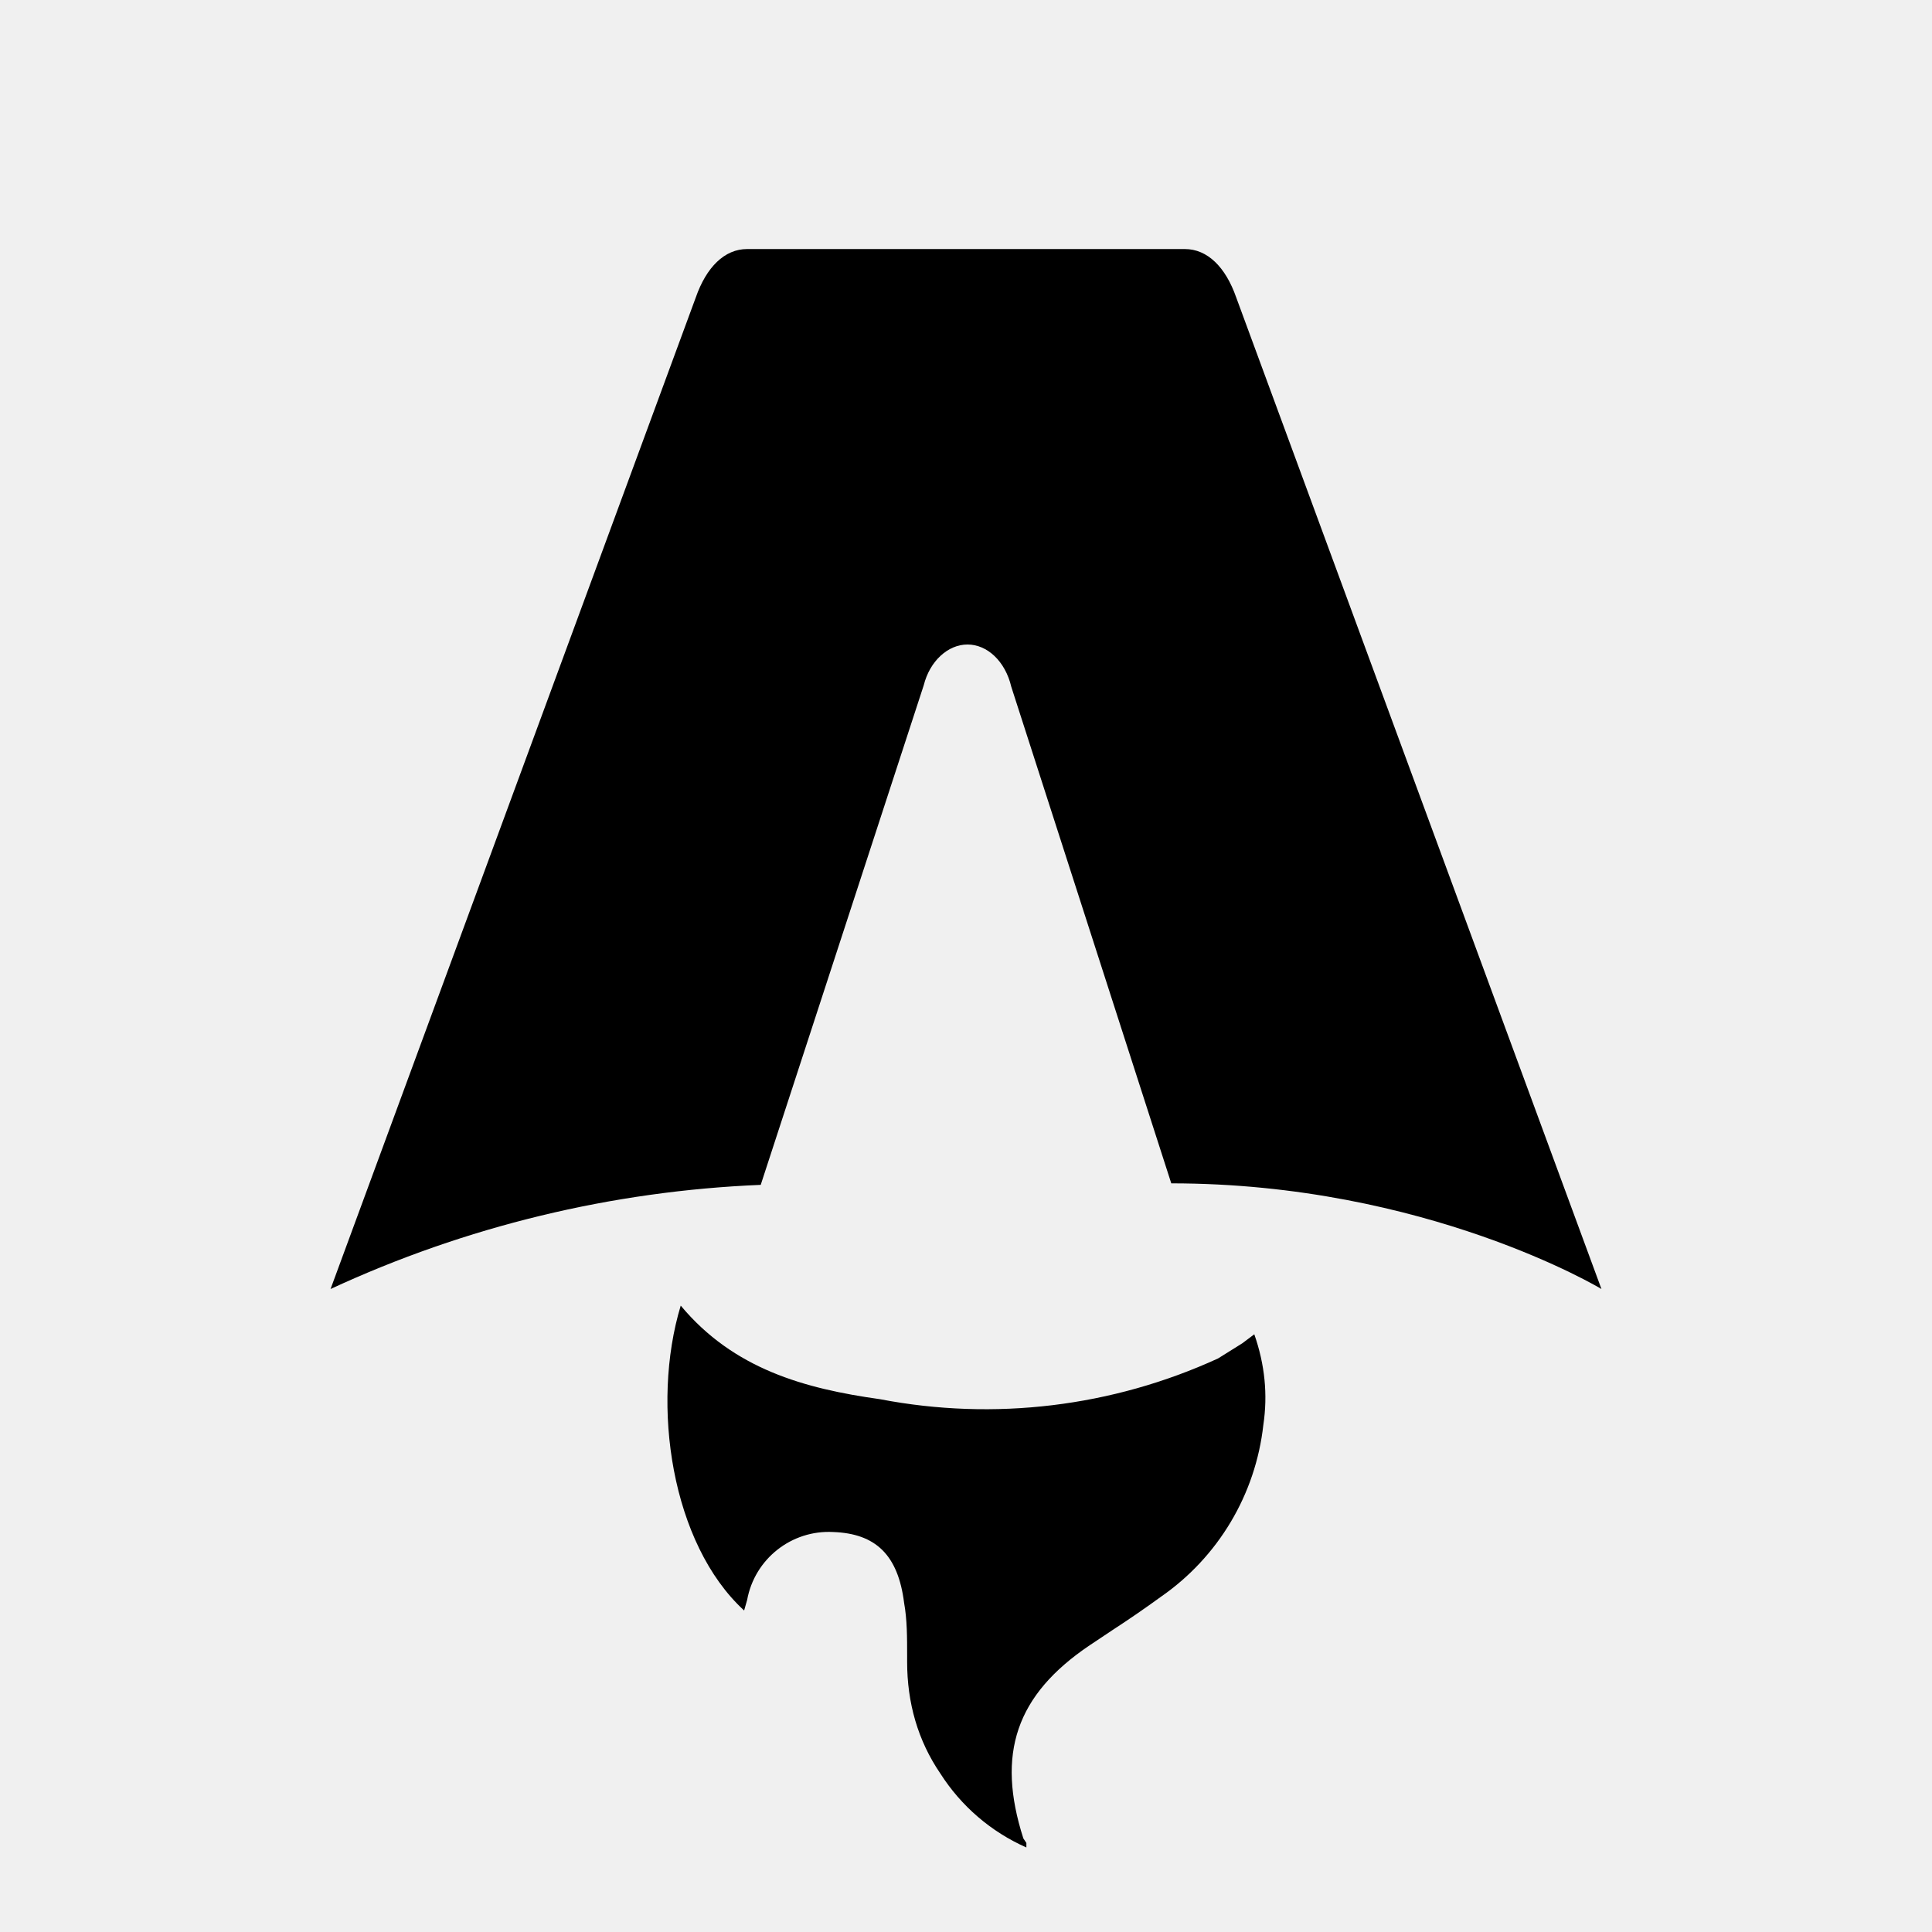
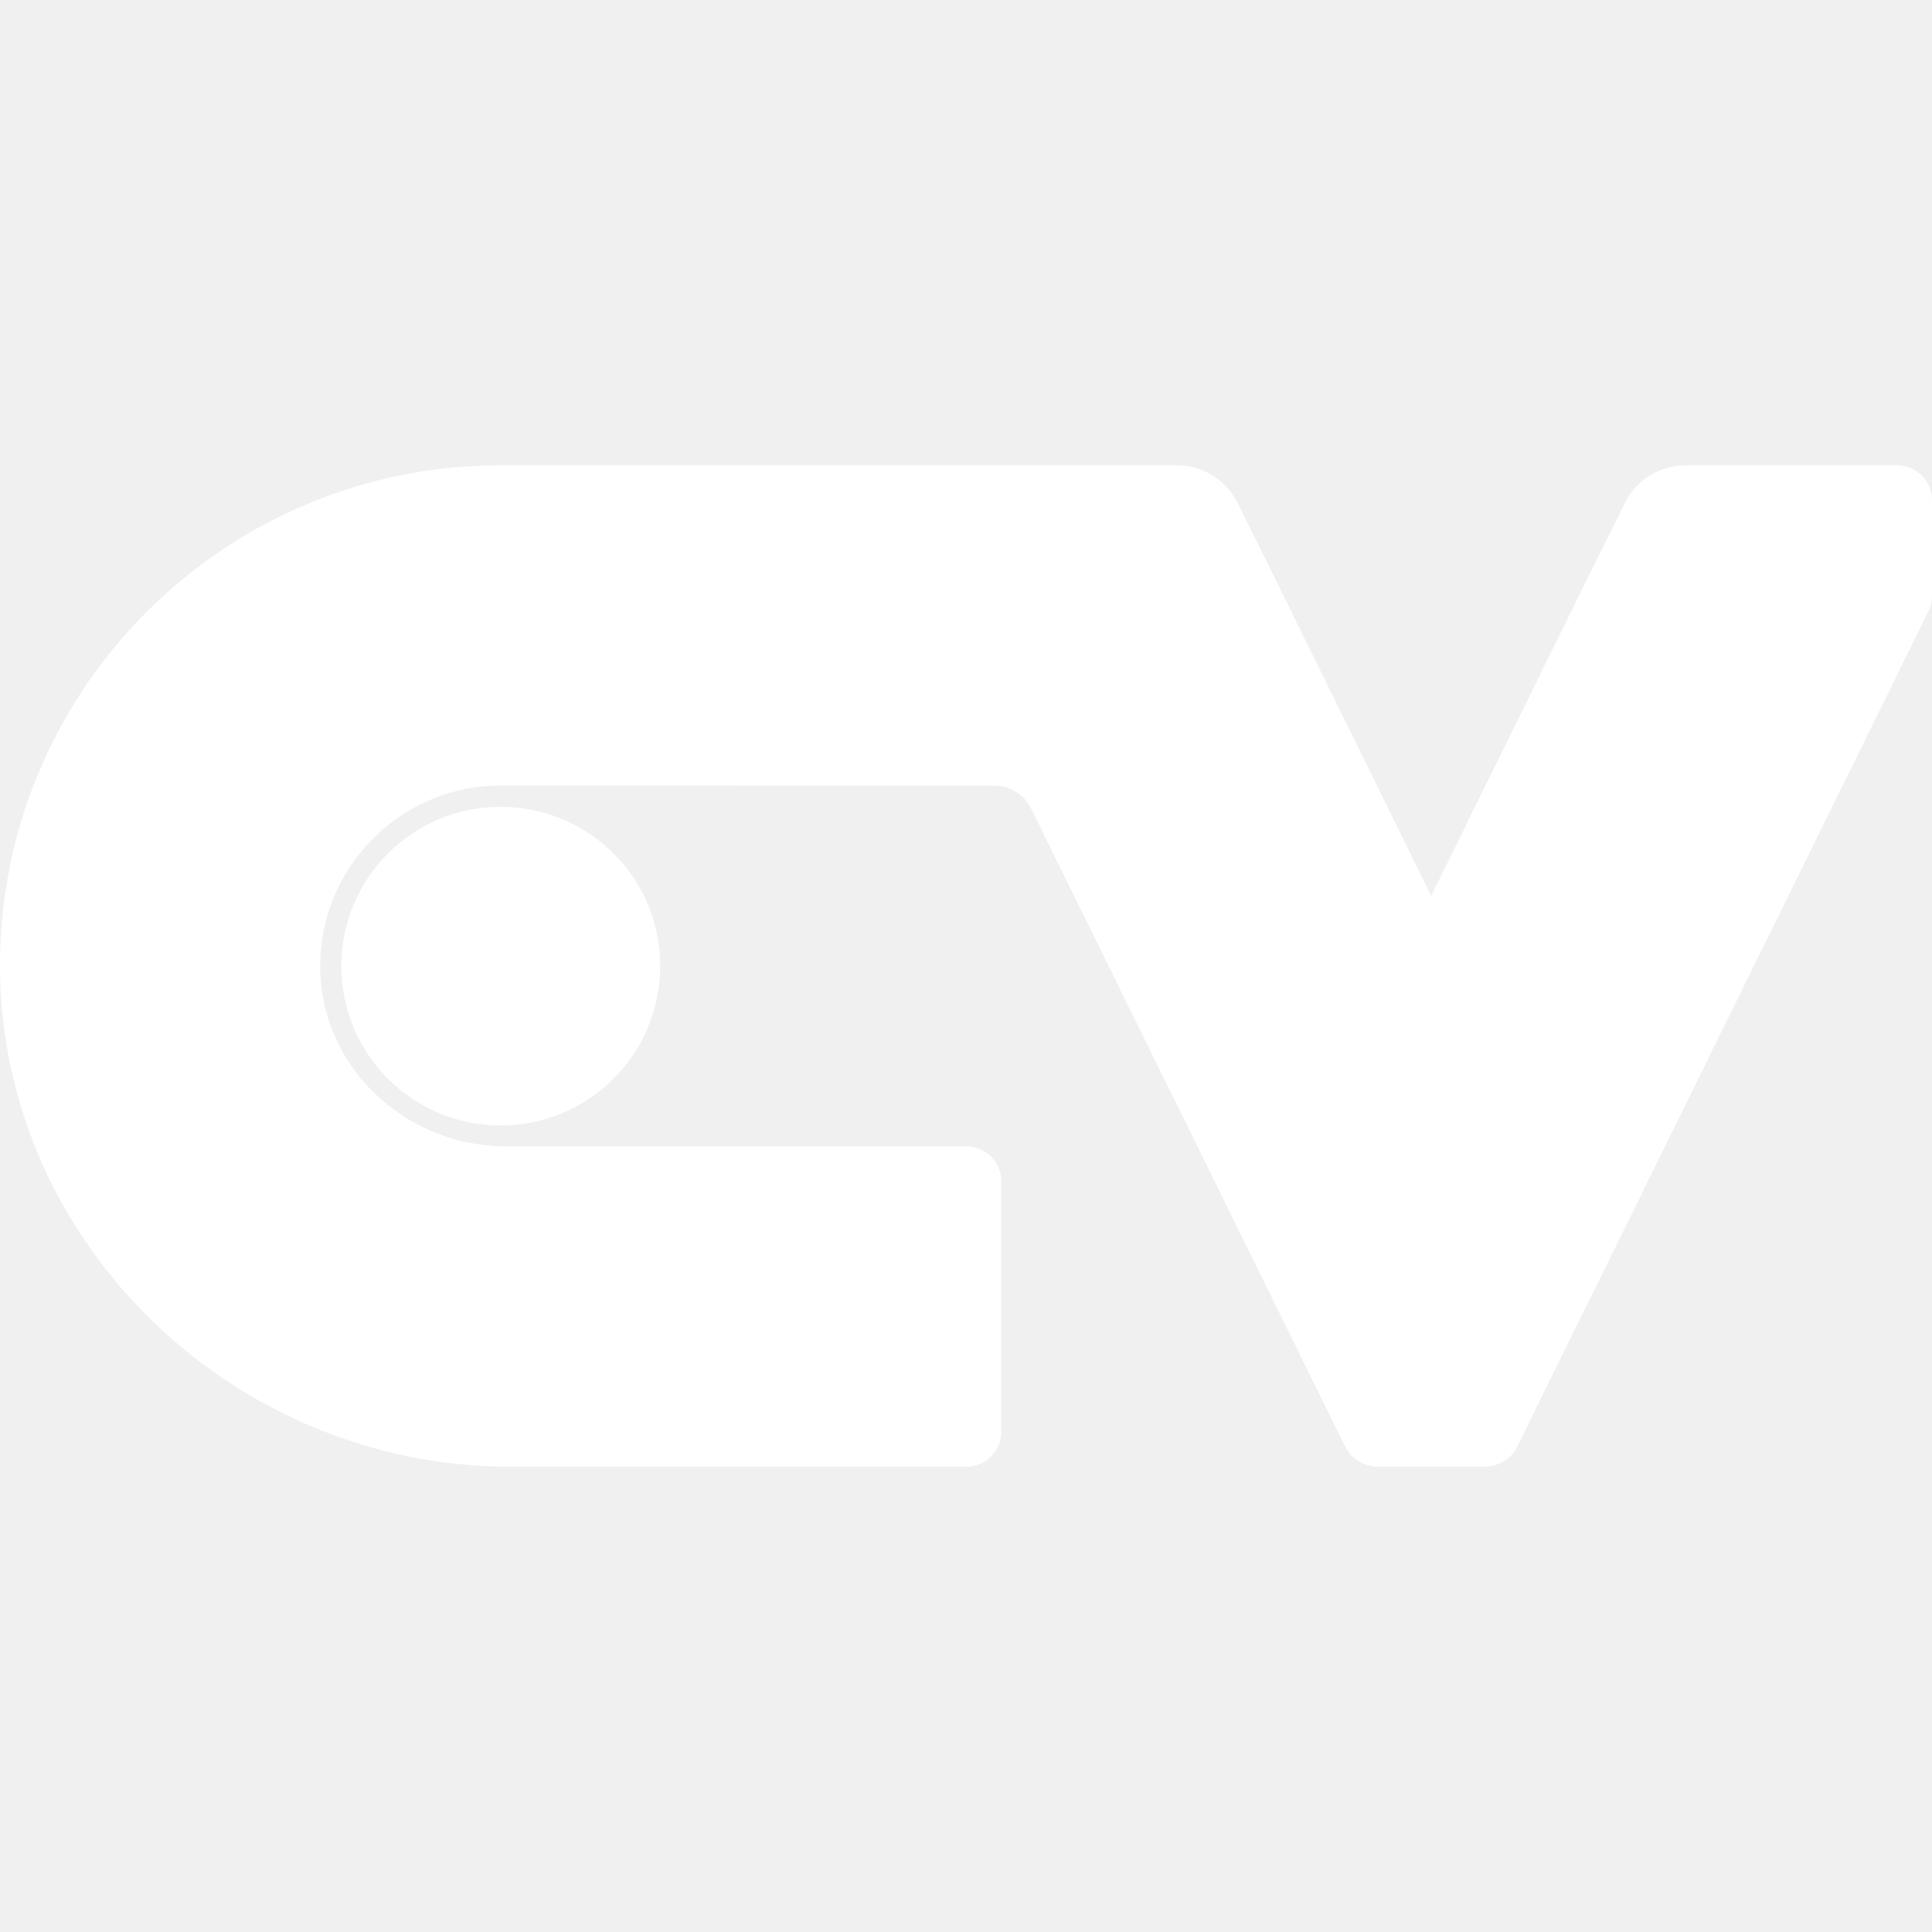
- <svg xmlns="http://www.w3.org/2000/svg" fill="none" viewBox="0 0 128 128">
-   <path d="M50.4 78.5a75.1 75.1 0 0 0-28.5 6.9l24.2-65.7c.7-2 1.9-3.2 3.4-3.2h29c1.5 0 2.7 1.2 3.4 3.2l24.2 65.7s-11.6-7-28.5-7L67 45.5c-.4-1.7-1.6-2.8-2.9-2.8-1.3 0-2.5 1.1-2.9 2.7L50.4 78.5Zm-1.1 28.2Zm-4.2-20.2c-2 6.6-.6 15.8 4.2 20.2a17.5 17.5 0 0 1 .2-.7 5.5 5.5 0 0 1 5.7-4.5c2.8.1 4.3 1.5 4.7 4.7.2 1.1.2 2.3.2 3.5v.4c0 2.7.7 5.2 2.2 7.4a13 13 0 0 0 5.7 4.9v-.3l-.2-.3c-1.8-5.6-.5-9.5 4.4-12.8l1.5-1a73 73 0 0 0 3.2-2.2 16 16 0 0 0 6.8-11.4c.3-2 .1-4-.6-6l-.8.6-1.6 1a37 37 0 0 1-22.4 2.7c-5-.7-9.7-2-13.2-6.2Z" />
-   <style>
-         path { fill: #000; }
-         @media (prefers-color-scheme: dark) {
-             path { fill: #FFF; }
-         }
-     </style>
+ <svg xmlns="http://www.w3.org/2000/svg" width="100%" height="100%" viewBox="0 0 1080 1080" version="1.1" xml:space="preserve" style="fill-rule:evenodd;clip-rule:evenodd;stroke-linejoin:round;stroke-miterlimit:2;">
+   <g transform="matrix(2.14734,0,0,2.14734,0.000412016,157.392)">
+     <path d="M171.232,170.832C171.112,170.231 171.016,169.653 170.847,169.052C170.727,168.451 170.607,167.874 170.414,167.273C170.294,166.72 170.126,166.143 169.934,165.614L169.38,163.93C169.38,163.93 169.356,163.93 169.356,163.906C168.924,162.632 168.395,161.406 167.793,160.203C167.649,159.867 167.481,159.554 167.312,159.241C167.072,158.761 166.808,158.328 166.567,157.871C166.495,157.775 166.447,157.678 166.399,157.582C166.375,157.558 166.375,157.51 166.327,157.486C165.461,155.923 164.451,154.408 163.321,152.989C162.768,152.268 162.167,151.547 161.565,150.873C160.964,150.176 160.339,149.527 159.69,148.878C157.478,146.665 155.001,144.694 152.332,143.034C145.984,139.067 138.433,136.734 130.354,136.734C107.414,136.734 88.85,155.298 88.85,178.19C88.85,201.082 107.414,219.693 130.354,219.693C138.433,219.693 145.96,217.385 152.332,213.393C155.001,211.734 157.454,209.762 159.69,207.55C161.565,205.674 163.249,203.606 164.764,201.418C165.894,199.759 166.904,198.004 167.769,196.2C168.635,194.397 169.356,192.497 169.982,190.525C171.208,186.654 171.857,182.518 171.857,178.238C171.857,177.901 171.857,177.589 171.833,177.276C171.833,176.963 171.809,176.651 171.809,176.338C171.785,175.737 171.737,175.112 171.689,174.487L171.689,174.439C171.593,173.212 171.424,172.034 171.232,170.832Z" style="fill:white;fill-rule:nonzero;" />
+     <path d="M493.882,47.836L438.816,47.836C432.107,47.836 425.976,51.611 422.97,57.671L414.289,75.177L386.685,131.252L372.569,159.891L358.479,131.252L330.874,75.177L322.193,57.671C319.187,51.635 313.056,47.836 306.323,47.836L130.33,47.836C59.226,47.836 1.395,104.777 0.024,175.569C-1.395,248.669 59.803,308.519 132.903,308.519L251.618,308.519C256.619,308.519 260.659,304.456 260.659,299.478L260.659,234.169C260.659,229.167 256.595,225.128 251.618,225.128L131.7,225.128C106.452,225.128 84.666,205.771 83.416,180.546C82.069,153.591 103.615,131.204 130.33,131.204L131.556,131.204L251.618,131.228L258.88,131.228C262.823,131.228 266.478,133.44 268.306,136.975L311.709,225.104L326.04,254.247L330.826,263.986L342.56,287.792L350.447,303.806C350.664,304.191 350.88,304.504 351.144,304.84C351.433,305.177 351.673,305.538 351.962,305.802C352.034,305.874 352.082,305.898 352.154,305.922C352.395,306.211 352.659,306.427 352.948,306.62C353.092,306.74 353.261,306.86 353.453,306.932C354.078,307.365 354.775,307.726 355.497,307.966C355.833,308.086 356.194,308.183 356.531,308.279C356.723,308.303 356.916,308.351 357.132,308.351C357.541,308.447 357.949,308.519 358.358,308.519L386.805,308.519C387.214,308.519 387.622,308.447 388.031,308.351C388.223,308.351 388.44,308.327 388.632,308.279C388.969,308.183 389.33,308.086 389.642,307.966C390.364,307.726 391.061,307.365 391.686,306.932C391.878,306.86 392.071,306.74 392.215,306.62C392.456,306.427 392.72,306.211 393.009,305.922C393.081,305.898 393.105,305.85 393.177,305.802C393.49,305.514 393.73,305.177 394.019,304.84C394.235,304.504 394.451,304.191 394.716,303.806L402.603,287.744L414.337,263.938L419.099,254.271L433.454,225.104L479.671,131.228L502.009,85.829C502.659,84.506 502.947,83.136 502.947,81.789L502.947,56.926C502.947,51.924 498.883,47.86 493.882,47.86L493.882,47.836Z" style="fill:white;fill-rule:nonzero;" />
+   </g>
</svg>
